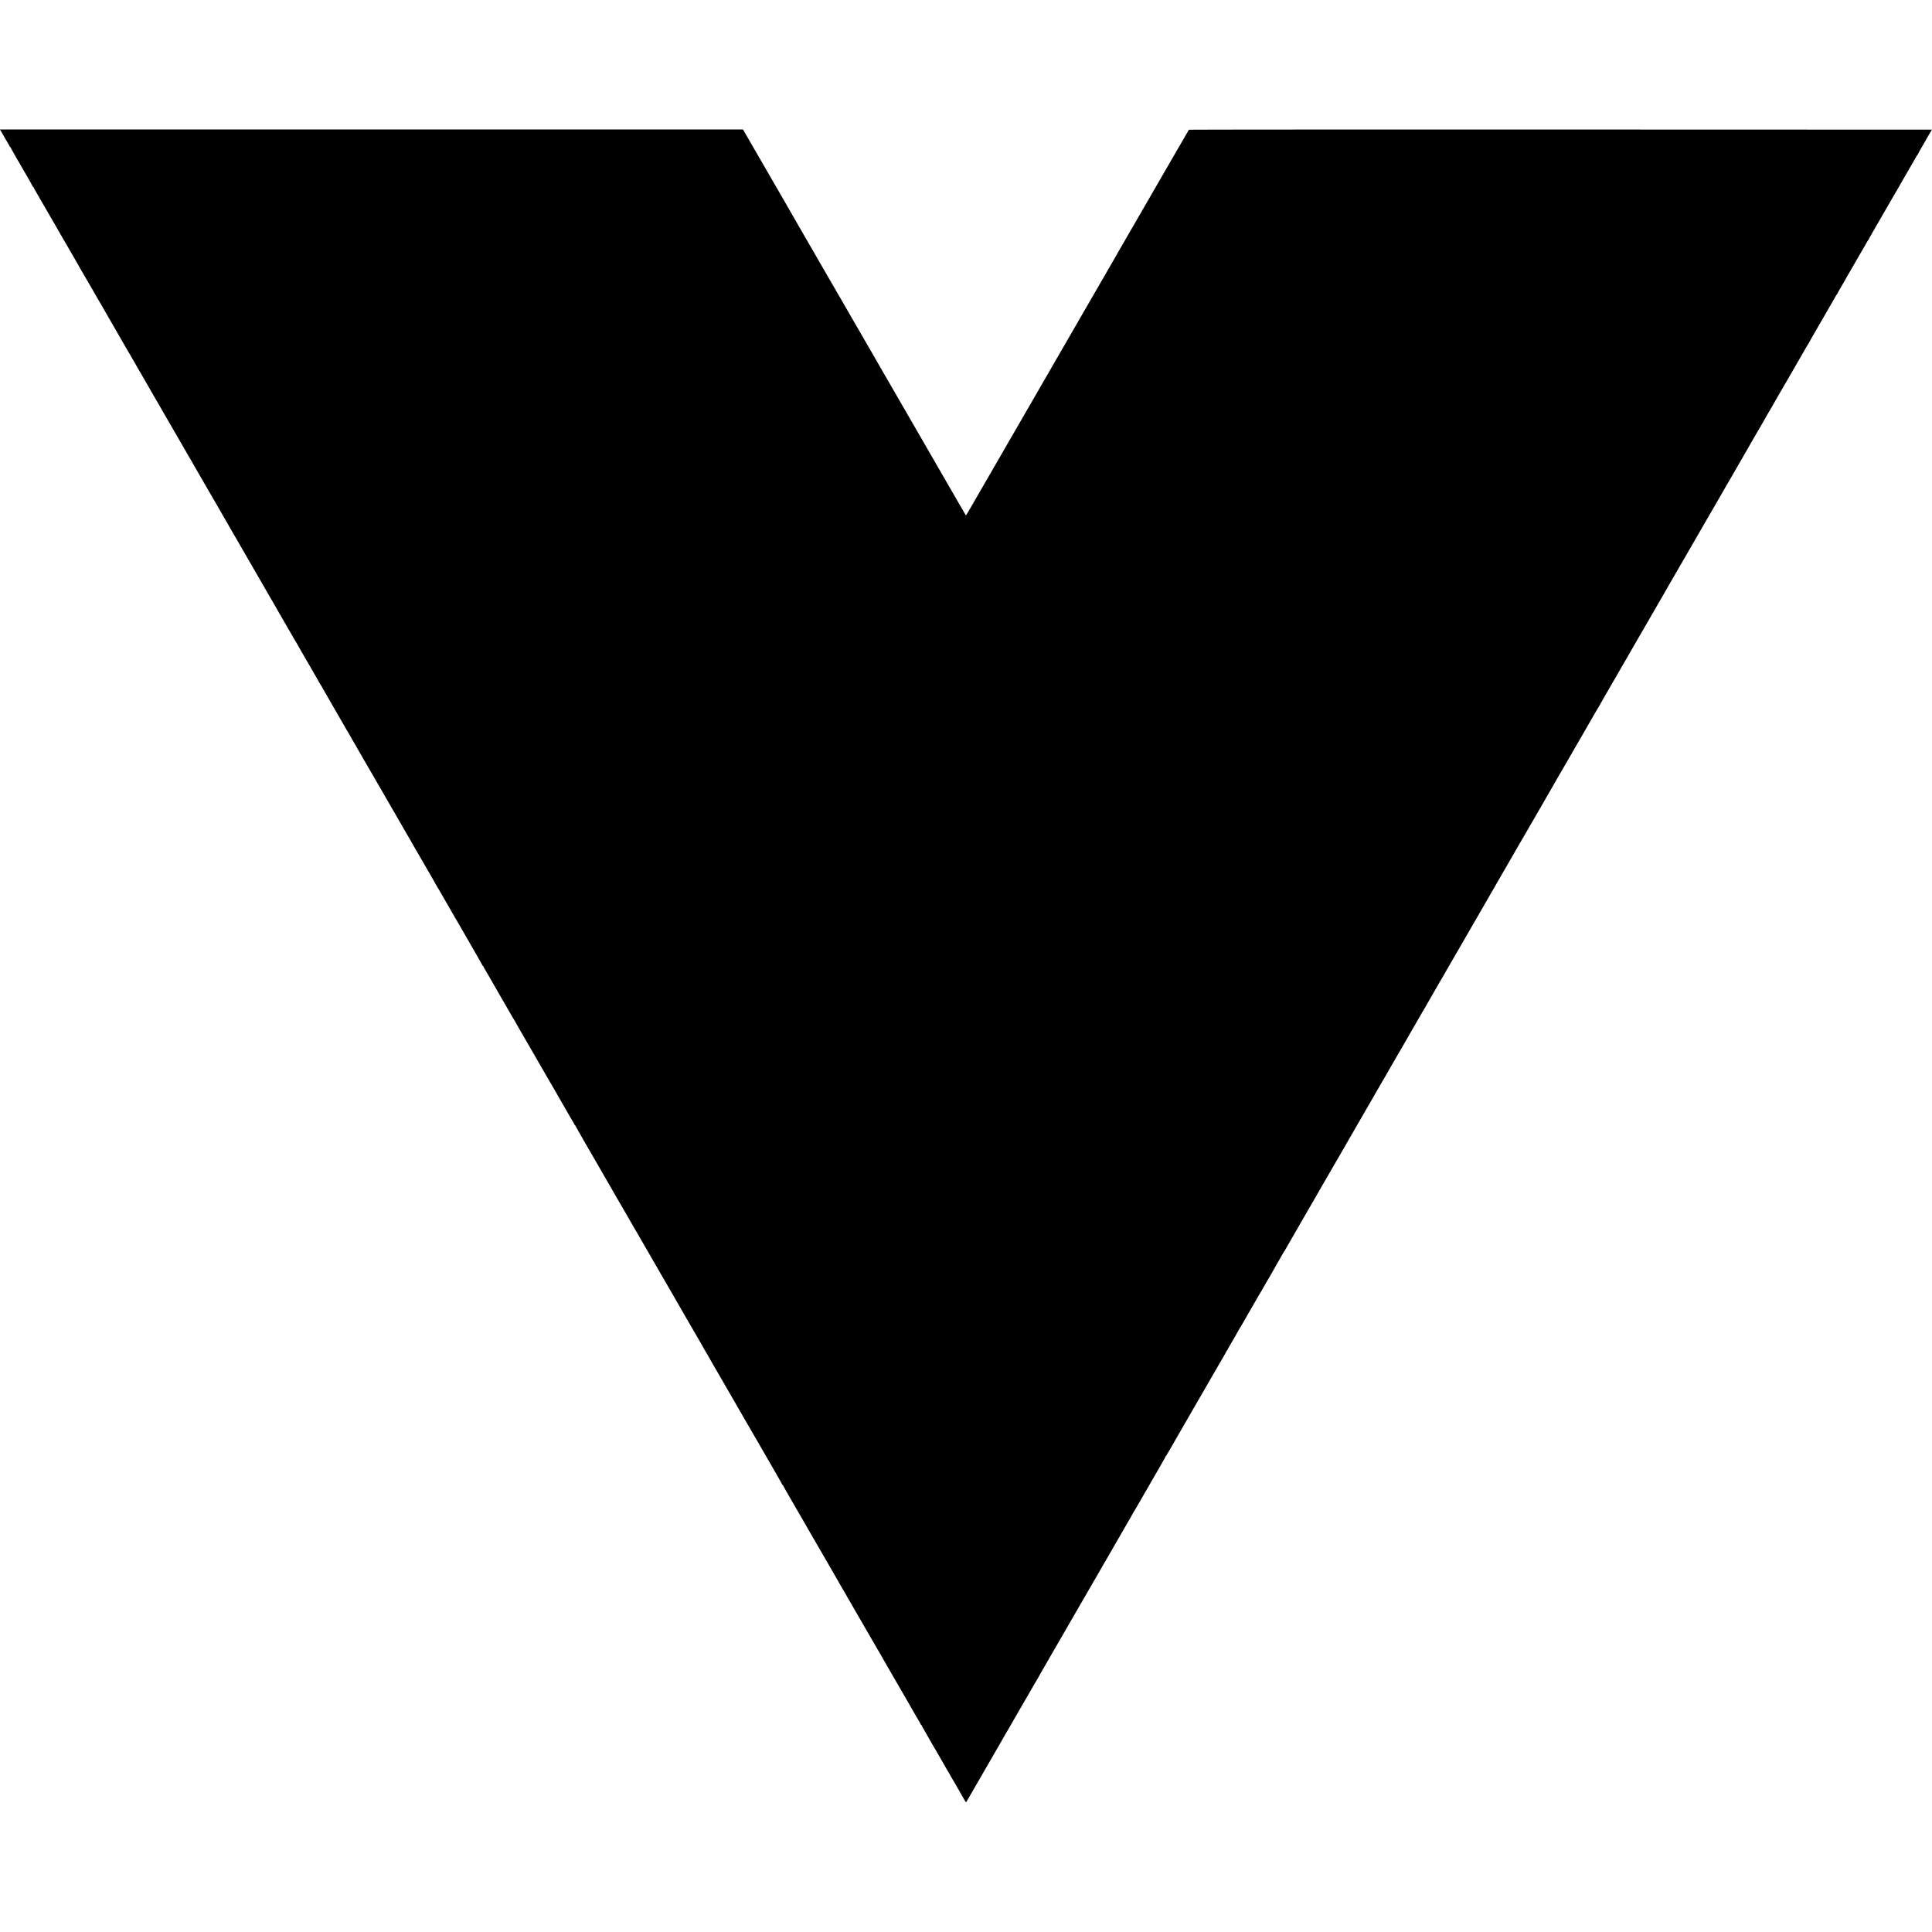
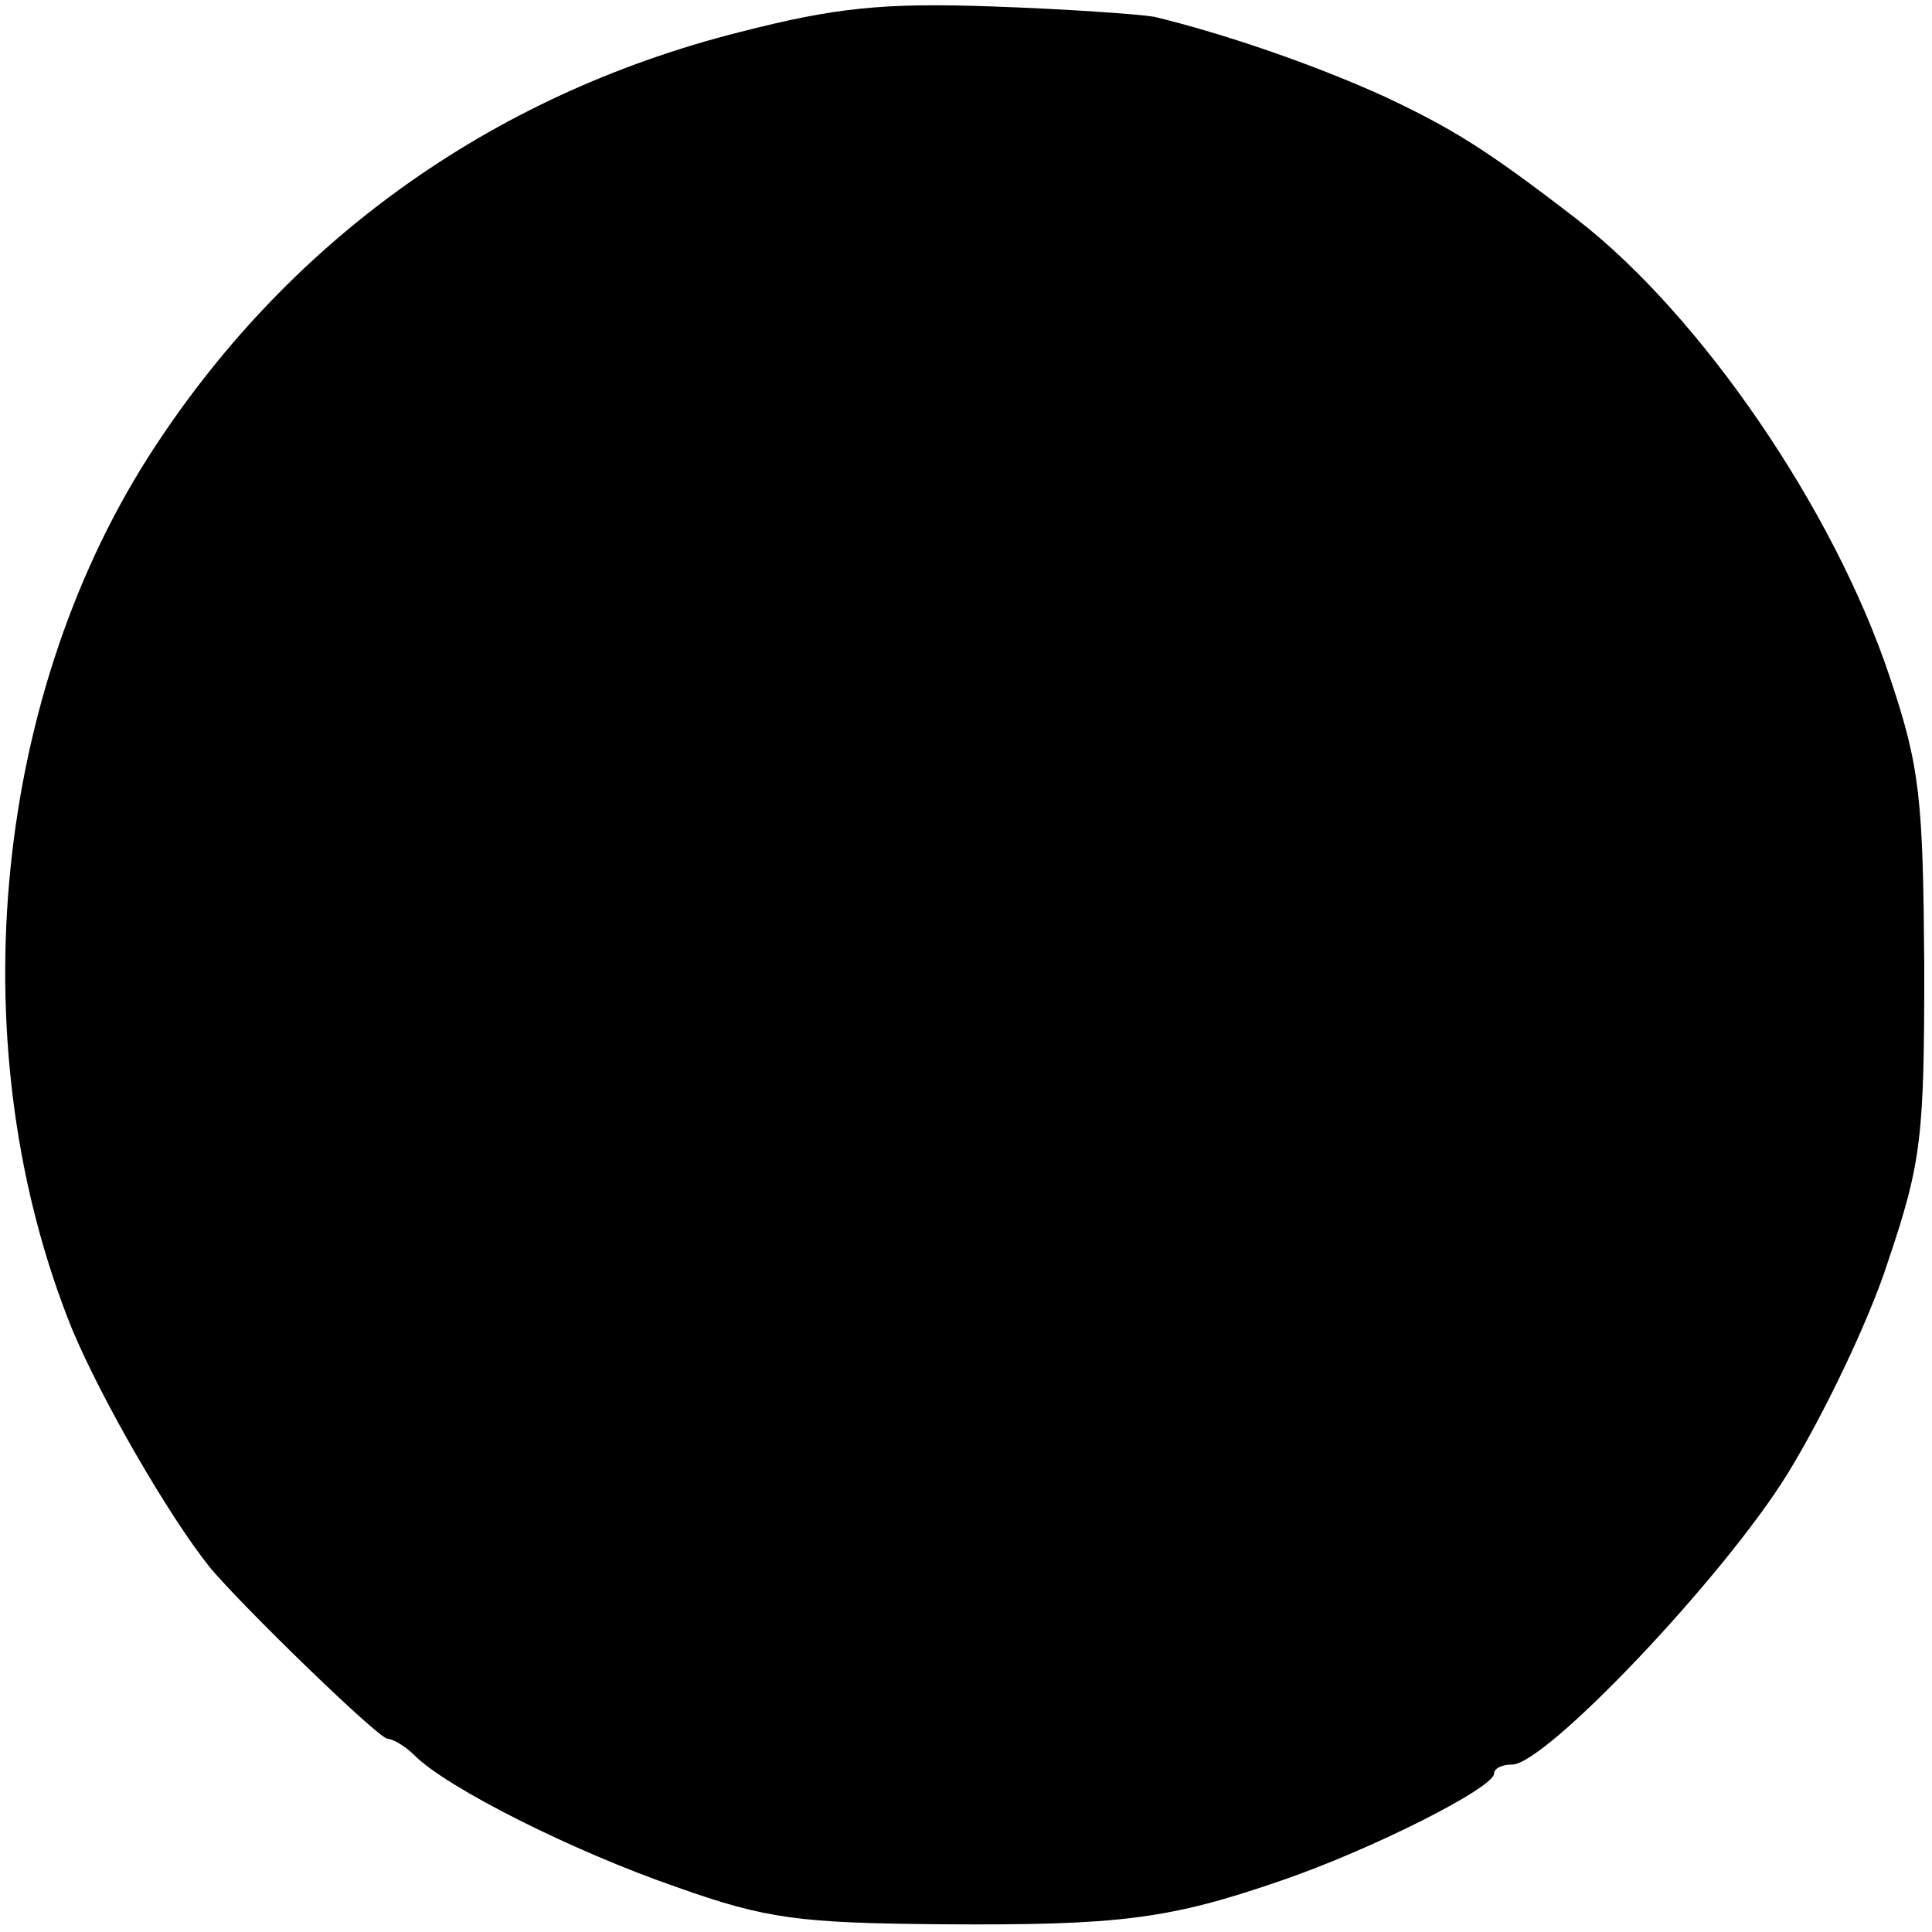
- <svg xmlns="http://www.w3.org/2000/svg" version="1.0" width="16pt" height="16pt" viewBox="0 0 16 16" preserveAspectRatio="xMidYMid meet">
-   <g transform="translate(0,16) scale(0.00032,-0.00032)" fill="#000000" stroke="none">
-     <path d="M18 46618 c45 -75 122 -207 122 -211 0 -2 25 -45 55 -95 30 -50 55 -96 55 -102 0 -5 5 -10 10 -10 6 0 10 -4 10 -9 0 -5 73 -135 161 -288 89 -153 173 -298 187 -323 14 -25 32 -57 41 -72 88 -149 187 -324 189 -335 2 -7 8 -13 13 -13 5 0 9 -4 9 -10 0 -5 46 -89 103 -187 175 -302 490 -846 507 -876 8 -16 20 -36 25 -45 28 -46 290 -498 339 -585 13 -23 74 -129 136 -236 61 -107 123 -215 137 -240 14 -25 29 -50 33 -56 5 -5 23 -37 40 -70 18 -33 38 -67 44 -75 11 -16 21 -33 63 -109 14 -25 29 -50 33 -56 4 -5 21 -35 38 -65 55 -100 261 -455 269 -465 4 -5 14 -21 20 -35 15 -29 41 -75 103 -180 24 -41 52 -88 60 -105 9 -16 57 -100 107 -185 112 -193 362 -626 380 -660 8 -14 23 -38 33 -55 11 -16 23 -37 27 -45 4 -8 26 -46 48 -85 23 -38 53 -90 67 -115 46 -81 64 -113 178 -310 62 -107 121 -210 132 -227 37 -67 56 -99 85 -148 16 -27 32 -57 36 -65 4 -8 15 -27 25 -42 9 -15 53 -89 96 -165 44 -76 177 -307 296 -513 120 -206 268 -463 330 -570 131 -227 117 -203 200 -348 36 -62 73 -125 82 -140 10 -15 21 -34 25 -42 4 -8 20 -37 36 -65 17 -27 38 -65 48 -82 49 -85 64 -111 87 -153 13 -25 28 -49 32 -55 4 -5 78 -134 165 -285 87 -151 166 -288 176 -305 10 -16 26 -43 35 -59 9 -17 125 -217 257 -445 132 -229 253 -441 270 -471 17 -30 45 -79 64 -108 18 -29 33 -54 33 -57 0 -2 20 -37 44 -77 24 -40 123 -212 221 -383 97 -170 190 -330 205 -355 16 -25 39 -65 53 -90 13 -25 81 -144 152 -265 70 -121 137 -238 150 -260 12 -22 37 -65 55 -95 18 -30 43 -73 55 -95 12 -22 48 -85 80 -140 77 -132 163 -280 190 -330 13 -22 71 -123 130 -225 59 -102 116 -199 126 -217 10 -17 29 -50 43 -72 15 -22 26 -43 26 -45 0 -2 27 -50 60 -106 33 -56 60 -103 60 -105 0 -2 55 -98 90 -155 8 -14 182 -316 239 -414 13 -22 45 -79 72 -124 27 -46 49 -86 49 -89 0 -2 14 -24 30 -48 16 -24 30 -46 30 -49 0 -5 74 -135 100 -176 5 -8 24 -42 43 -75 50 -88 58 -101 262 -455 104 -179 199 -345 213 -370 14 -25 28 -49 32 -55 4 -5 17 -26 28 -45 10 -19 62 -109 114 -200 114 -197 133 -230 170 -295 16 -27 33 -57 38 -65 17 -28 96 -165 103 -180 4 -8 16 -28 26 -45 10 -16 77 -131 148 -255 72 -124 181 -313 243 -420 62 -107 121 -209 131 -227 35 -62 323 -560 392 -678 38 -66 83 -145 100 -175 16 -30 33 -59 37 -65 4 -5 17 -27 29 -47 34 -61 56 -100 90 -156 17 -29 31 -55 31 -57 0 -2 17 -32 39 -67 21 -35 134 -229 251 -433 117 -203 235 -407 261 -451 27 -45 49 -85 49 -88 0 -4 8 -19 19 -34 15 -21 200 -341 309 -533 10 -19 33 -58 51 -87 17 -29 31 -54 31 -56 0 -2 25 -44 55 -94 30 -50 55 -95 55 -98 0 -4 6 -15 14 -23 7 -9 27 -41 43 -71 17 -30 170 -297 342 -594 171 -296 311 -542 311 -547 0 -5 5 -9 10 -9 6 0 10 -4 10 -10 0 -5 22 -47 49 -92 27 -46 58 -99 68 -118 24 -43 81 -140 93 -160 5 -8 66 -114 135 -235 69 -121 130 -227 135 -235 12 -21 259 -447 283 -490 10 -19 28 -47 38 -62 11 -14 19 -29 19 -32 0 -3 37 -69 83 -148 99 -170 305 -526 337 -583 13 -22 31 -53 41 -70 11 -16 22 -37 26 -45 7 -14 82 -146 103 -180 14 -24 181 -311 205 -355 13 -22 46 -80 75 -130 29 -49 64 -110 78 -135 14 -25 51 -88 82 -140 31 -52 59 -102 63 -110 4 -8 18 -33 31 -55 205 -353 284 -489 309 -535 17 -30 45 -78 62 -106 18 -28 36 -60 39 -72 4 -12 12 -22 17 -22 5 0 9 -4 9 -10 0 -5 109 -197 241 -427 133 -230 250 -431 259 -448 51 -90 222 -385 280 -485 37 -63 78 -135 92 -160 14 -25 67 -117 118 -205 51 -88 101 -175 111 -193 34 -58 55 -95 149 -257 51 -88 101 -173 110 -190 9 -16 76 -131 147 -255 72 -124 140 -241 151 -260 61 -108 281 -489 355 -615 38 -66 77 -133 87 -150 35 -63 91 -161 100 -175 14 -23 99 -169 128 -220 54 -97 135 -235 142 -245 4 -5 20 -32 35 -60 26 -48 238 -416 276 -480 10 -16 26 -46 37 -65 30 -53 382 -661 403 -695 10 -16 22 -37 26 -45 4 -8 26 -48 50 -88 24 -41 43 -75 43 -77 0 -2 22 -40 50 -85 27 -45 50 -84 50 -86 0 -3 38 -69 83 -147 84 -142 302 -520 340 -587 10 -19 34 -60 52 -90 18 -30 44 -75 57 -100 14 -25 45 -79 70 -120 25 -41 56 -96 70 -121 14 -25 77 -133 138 -240 62 -107 122 -210 132 -229 25 -43 310 -535 337 -581 11 -19 26 -45 34 -59 17 -32 238 -414 266 -460 11 -19 24 -41 28 -49 3 -7 75 -133 160 -278 84 -146 153 -269 153 -274 0 -5 5 -9 10 -9 6 0 10 -4 10 -10 0 -5 82 -150 181 -322 182 -314 201 -346 240 -415 12 -21 80 -139 152 -263 71 -124 141 -245 155 -270 14 -25 28 -49 32 -55 6 -8 145 -248 220 -380 37 -66 209 -362 229 -395 11 -19 24 -42 28 -49 4 -8 67 -118 140 -243 73 -125 133 -230 133 -233 0 -2 15 -28 33 -57 19 -29 47 -78 64 -108 17 -30 53 -93 79 -139 53 -90 82 -141 157 -272 82 -142 115 -199 381 -659 142 -245 268 -463 281 -485 12 -22 71 -125 132 -230 60 -104 172 -298 248 -430 76 -132 146 -253 156 -270 11 -16 22 -36 26 -44 3 -8 30 -54 60 -103 29 -49 53 -91 53 -93 0 -3 18 -34 40 -70 22 -36 40 -67 40 -69 0 -2 37 -66 81 -142 45 -77 98 -168 119 -204 20 -36 47 -81 58 -100 12 -19 27 -47 33 -62 6 -16 15 -28 20 -28 5 0 9 -4 9 -9 0 -6 63 -118 140 -251 77 -133 140 -243 140 -245 0 -2 18 -33 41 -70 22 -37 49 -83 60 -101 10 -19 29 -51 40 -71 25 -45 109 -189 126 -218 7 -11 17 -29 22 -40 6 -11 22 -38 35 -60 14 -22 37 -62 52 -90 14 -27 35 -62 45 -77 11 -14 19 -29 19 -32 0 -3 18 -35 40 -71 22 -36 40 -67 40 -69 0 -2 19 -35 42 -72 23 -38 55 -94 72 -124 26 -47 139 -244 171 -298 6 -9 21 -36 34 -60 28 -48 37 -51 51 -19 6 12 19 36 29 52 10 17 27 46 38 65 11 19 104 181 208 360 103 179 199 345 213 370 14 25 42 74 64 109 21 34 38 65 38 67 0 2 18 33 40 69 22 36 40 67 40 69 0 3 177 310 199 346 16 26 136 234 140 244 2 5 25 44 52 88 27 44 49 81 49 84 0 2 18 34 40 70 22 36 40 67 40 69 0 2 20 36 43 77 35 58 169 289 297 513 9 17 50 86 90 155 40 69 86 150 103 180 16 30 35 62 41 70 6 8 16 24 22 35 35 64 72 129 167 293 59 100 116 199 127 220 11 20 30 53 41 72 43 72 1070 1850 1121 1940 14 25 65 113 113 195 48 83 96 166 107 185 10 19 28 50 38 68 11 18 73 124 137 235 64 111 175 303 246 427 71 124 173 299 225 390 52 91 116 202 143 248 27 45 49 85 49 89 0 4 6 14 14 22 7 9 28 43 46 76 26 47 251 436 378 655 11 19 29 51 40 70 11 19 101 176 201 348 99 172 181 317 181 323 0 5 5 9 10 9 6 0 10 5 10 11 0 6 8 23 18 37 11 15 32 52 49 82 16 30 130 228 253 440 122 212 234 405 248 430 13 25 39 70 57 100 39 65 69 117 130 225 25 44 50 87 55 95 12 19 78 134 220 380 61 107 129 224 150 260 161 277 222 382 246 425 15 28 47 83 71 123 24 41 43 78 43 83 0 5 4 9 8 9 4 0 13 12 19 28 7 15 23 45 36 67 66 110 277 478 277 483 0 3 6 13 14 21 7 9 27 41 43 71 17 30 45 80 63 110 34 57 375 649 394 685 6 11 16 27 22 35 6 8 26 42 44 75 18 33 41 74 51 90 10 17 24 41 32 55 54 97 72 128 88 152 11 14 19 28 19 30 0 3 79 141 175 308 96 167 175 305 175 308 0 3 6 13 14 21 7 9 26 39 41 66 33 60 276 483 338 587 24 40 46 80 50 88 4 8 13 24 20 35 14 23 95 163 125 215 11 19 52 91 92 160 40 69 80 139 90 155 9 17 103 179 207 360 105 182 200 346 211 365 103 181 463 802 489 845 7 11 15 27 19 35 4 8 29 51 55 95 64 110 828 1433 848 1470 9 17 24 41 33 55 9 14 29 48 45 77 15 28 52 93 82 145 30 51 62 107 71 123 17 30 231 398 400 690 51 88 103 179 115 202 12 23 26 48 32 55 6 7 24 38 40 68 17 30 61 107 98 170 37 63 84 144 103 180 19 36 41 72 48 81 8 8 14 18 14 21 0 4 27 51 59 106 32 55 72 124 89 154 16 29 71 125 122 213 51 88 104 180 118 205 13 25 28 50 32 55 4 6 17 26 28 45 11 19 45 80 77 135 31 55 66 116 77 135 11 19 88 152 171 295 401 694 620 1072 650 1125 11 19 87 152 170 295 83 143 158 273 166 288 9 16 21 36 26 45 6 9 31 52 55 96 25 43 54 94 66 115 11 20 95 164 186 321 91 157 173 299 182 315 9 17 26 46 37 65 12 19 66 114 121 210 56 96 108 186 117 200 8 14 24 40 34 59 24 45 383 664 412 713 5 9 17 29 26 45 15 28 120 210 241 419 36 61 68 117 72 125 4 8 12 23 19 34 35 57 245 420 262 453 11 20 35 61 53 90 17 29 32 54 32 56 0 3 28 51 62 108 33 57 70 119 80 138 10 19 23 42 28 50 5 8 32 53 59 100 27 47 149 258 271 470 122 212 234 405 248 430 30 53 62 108 80 135 6 11 15 27 19 35 4 8 85 150 181 315 96 165 187 323 202 350 31 56 116 202 130 225 5 8 25 42 43 75 19 33 92 159 162 280 149 257 157 271 202 350 19 33 38 67 43 75 9 14 228 392 275 475 12 22 55 96 95 165 40 69 80 139 90 155 24 42 202 350 221 383 9 15 27 47 41 72 14 25 75 131 136 236 61 106 121 210 134 232 99 172 271 470 279 482 5 8 23 40 40 70 18 30 81 141 142 245 60 105 121 210 135 235 14 25 71 124 127 220 56 96 143 247 194 335 51 88 96 167 102 175 14 24 180 311 204 355 23 43 340 590 356 615 5 8 50 87 101 175 171 301 517 898 582 1008 25 43 46 81 46 83 0 2 12 23 27 47 14 23 40 67 56 97 16 30 35 62 42 70 7 8 15 22 18 30 4 8 20 38 37 65 16 28 33 57 37 65 6 12 111 196 143 250 5 8 55 95 112 193 57 98 113 195 126 215 12 20 27 46 32 57 6 11 14 27 20 35 5 8 76 130 156 270 80 140 165 287 187 325 23 39 52 90 66 115 13 25 30 52 37 61 8 8 14 18 14 21 0 4 41 77 92 165 50 87 175 302 276 478 101 176 208 360 236 408 28 49 67 117 86 152 19 35 41 70 48 77 6 6 12 15 12 19 0 7 124 224 167 291 12 21 23 40 23 42 0 2 21 40 46 83 26 43 55 92 64 109 54 95 327 568 354 614 19 30 45 75 59 100 71 128 82 145 89 148 4 2 8 8 8 13 0 5 42 82 94 172 311 538 496 858 518 897 14 25 40 70 58 100 18 30 42 71 53 90 10 19 79 139 152 265 73 127 142 246 153 265 10 19 43 76 72 125 29 50 63 108 75 130 65 116 80 140 87 143 4 2 8 8 8 12 0 8 114 212 140 250 6 8 14 24 20 35 5 11 54 97 108 190 l100 170 -9611 3 c-5286 1 -9614 -1 -9618 -5 -5 -6 -419 -719 -619 -1068 -89 -155 -267 -463 -323 -560 -38 -66 -81 -140 -95 -165 -31 -56 -263 -457 -526 -910 -110 -190 -224 -388 -254 -440 -29 -52 -61 -109 -71 -125 -23 -39 -243 -420 -268 -465 -11 -19 -204 -352 -428 -740 -224 -388 -477 -826 -563 -975 -85 -148 -185 -322 -222 -385 -37 -63 -120 -207 -185 -320 -65 -113 -177 -306 -248 -430 -72 -124 -172 -297 -222 -385 -51 -88 -142 -245 -202 -350 -131 -226 -247 -427 -408 -705 -65 -113 -249 -432 -410 -710 -160 -278 -388 -673 -506 -877 -118 -205 -216 -373 -219 -373 -3 0 -52 82 -109 183 -58 100 -144 250 -192 332 -95 164 -402 696 -647 1120 -85 149 -228 396 -317 550 -212 365 -982 1700 -1008 1745 -10 19 -43 76 -72 125 -29 50 -64 110 -77 135 -14 25 -63 110 -110 190 -47 80 -96 165 -110 190 -14 25 -99 171 -188 325 -89 154 -174 300 -188 325 -13 25 -64 113 -112 195 -48 83 -140 242 -205 355 -65 113 -183 317 -263 454 -79 137 -152 264 -163 282 -50 89 -335 583 -354 614 -12 19 -34 58 -50 85 -15 28 -129 226 -253 440 -124 215 -235 408 -247 430 -12 22 -69 121 -127 220 -58 99 -226 389 -373 645 -148 256 -324 561 -392 678 -67 117 -134 232 -147 255 -13 23 -33 59 -46 80 l-22 37 -9615 0 -9615 0 20 -32z" />
+ <svg xmlns="http://www.w3.org/2000/svg" version="1.0" width="150pt" height="150pt" viewBox="0 0 150 150" preserveAspectRatio="xMidYMid meet">
+   <g transform="translate(0,150) scale(0.1,-0.1)" fill="#000000" stroke="none">
+     <path d="M574 1475 c-194 -49 -353 -164 -459 -330 -122 -192 -146 -462 -59 -677 23 -55 75 -145 107 -185 26 -31 131 -133 138 -133 4 0 14 -6 21 -13 25 -25 122 -74 203 -102 70 -25 96 -28 205 -29 140 -1 178 4 265 34 70 24 165 72 165 83 0 4 6 7 14 7 26 0 164 145 214 226 27 44 63 118 78 165 26 77 28 97 28 229 -1 129 -3 154 -27 225 -43 129 -146 280 -243 355 -70 54 -96 70 -149 95 -55 25 -125 49 -179 62 -12 2 -68 6 -126 8 -85 3 -122 -1 -196 -20z" />
  </g>
</svg>
